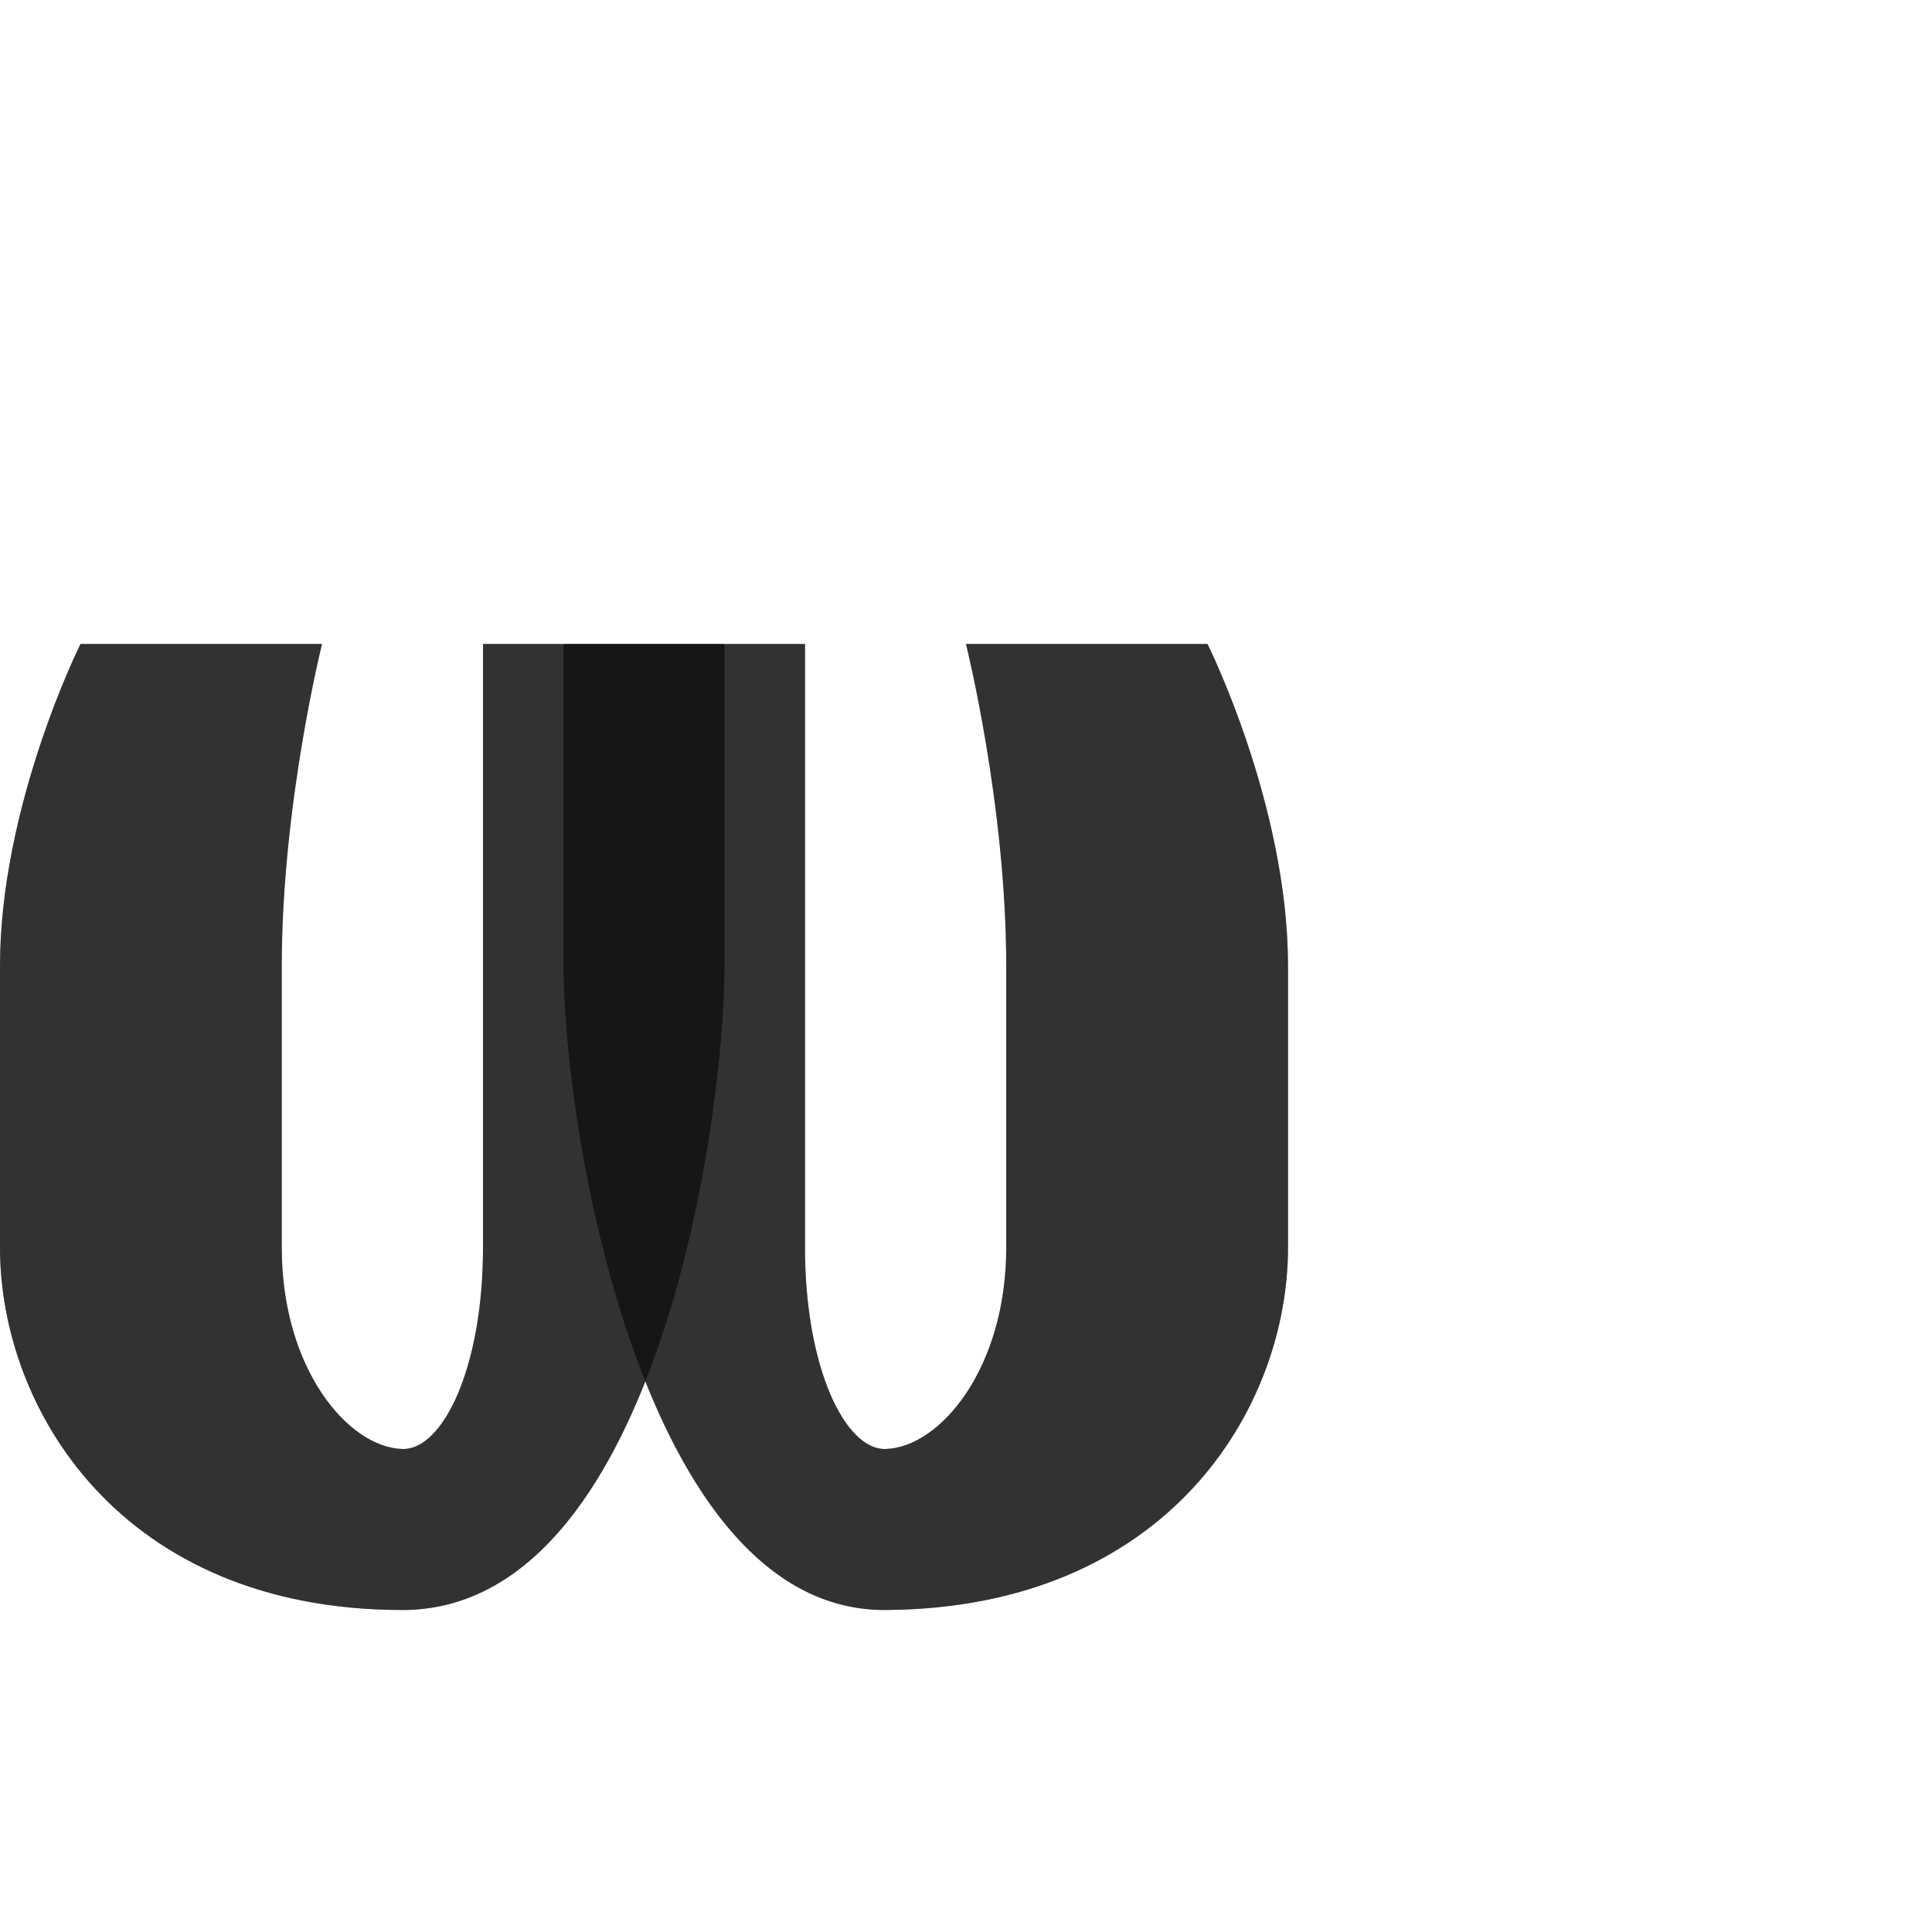
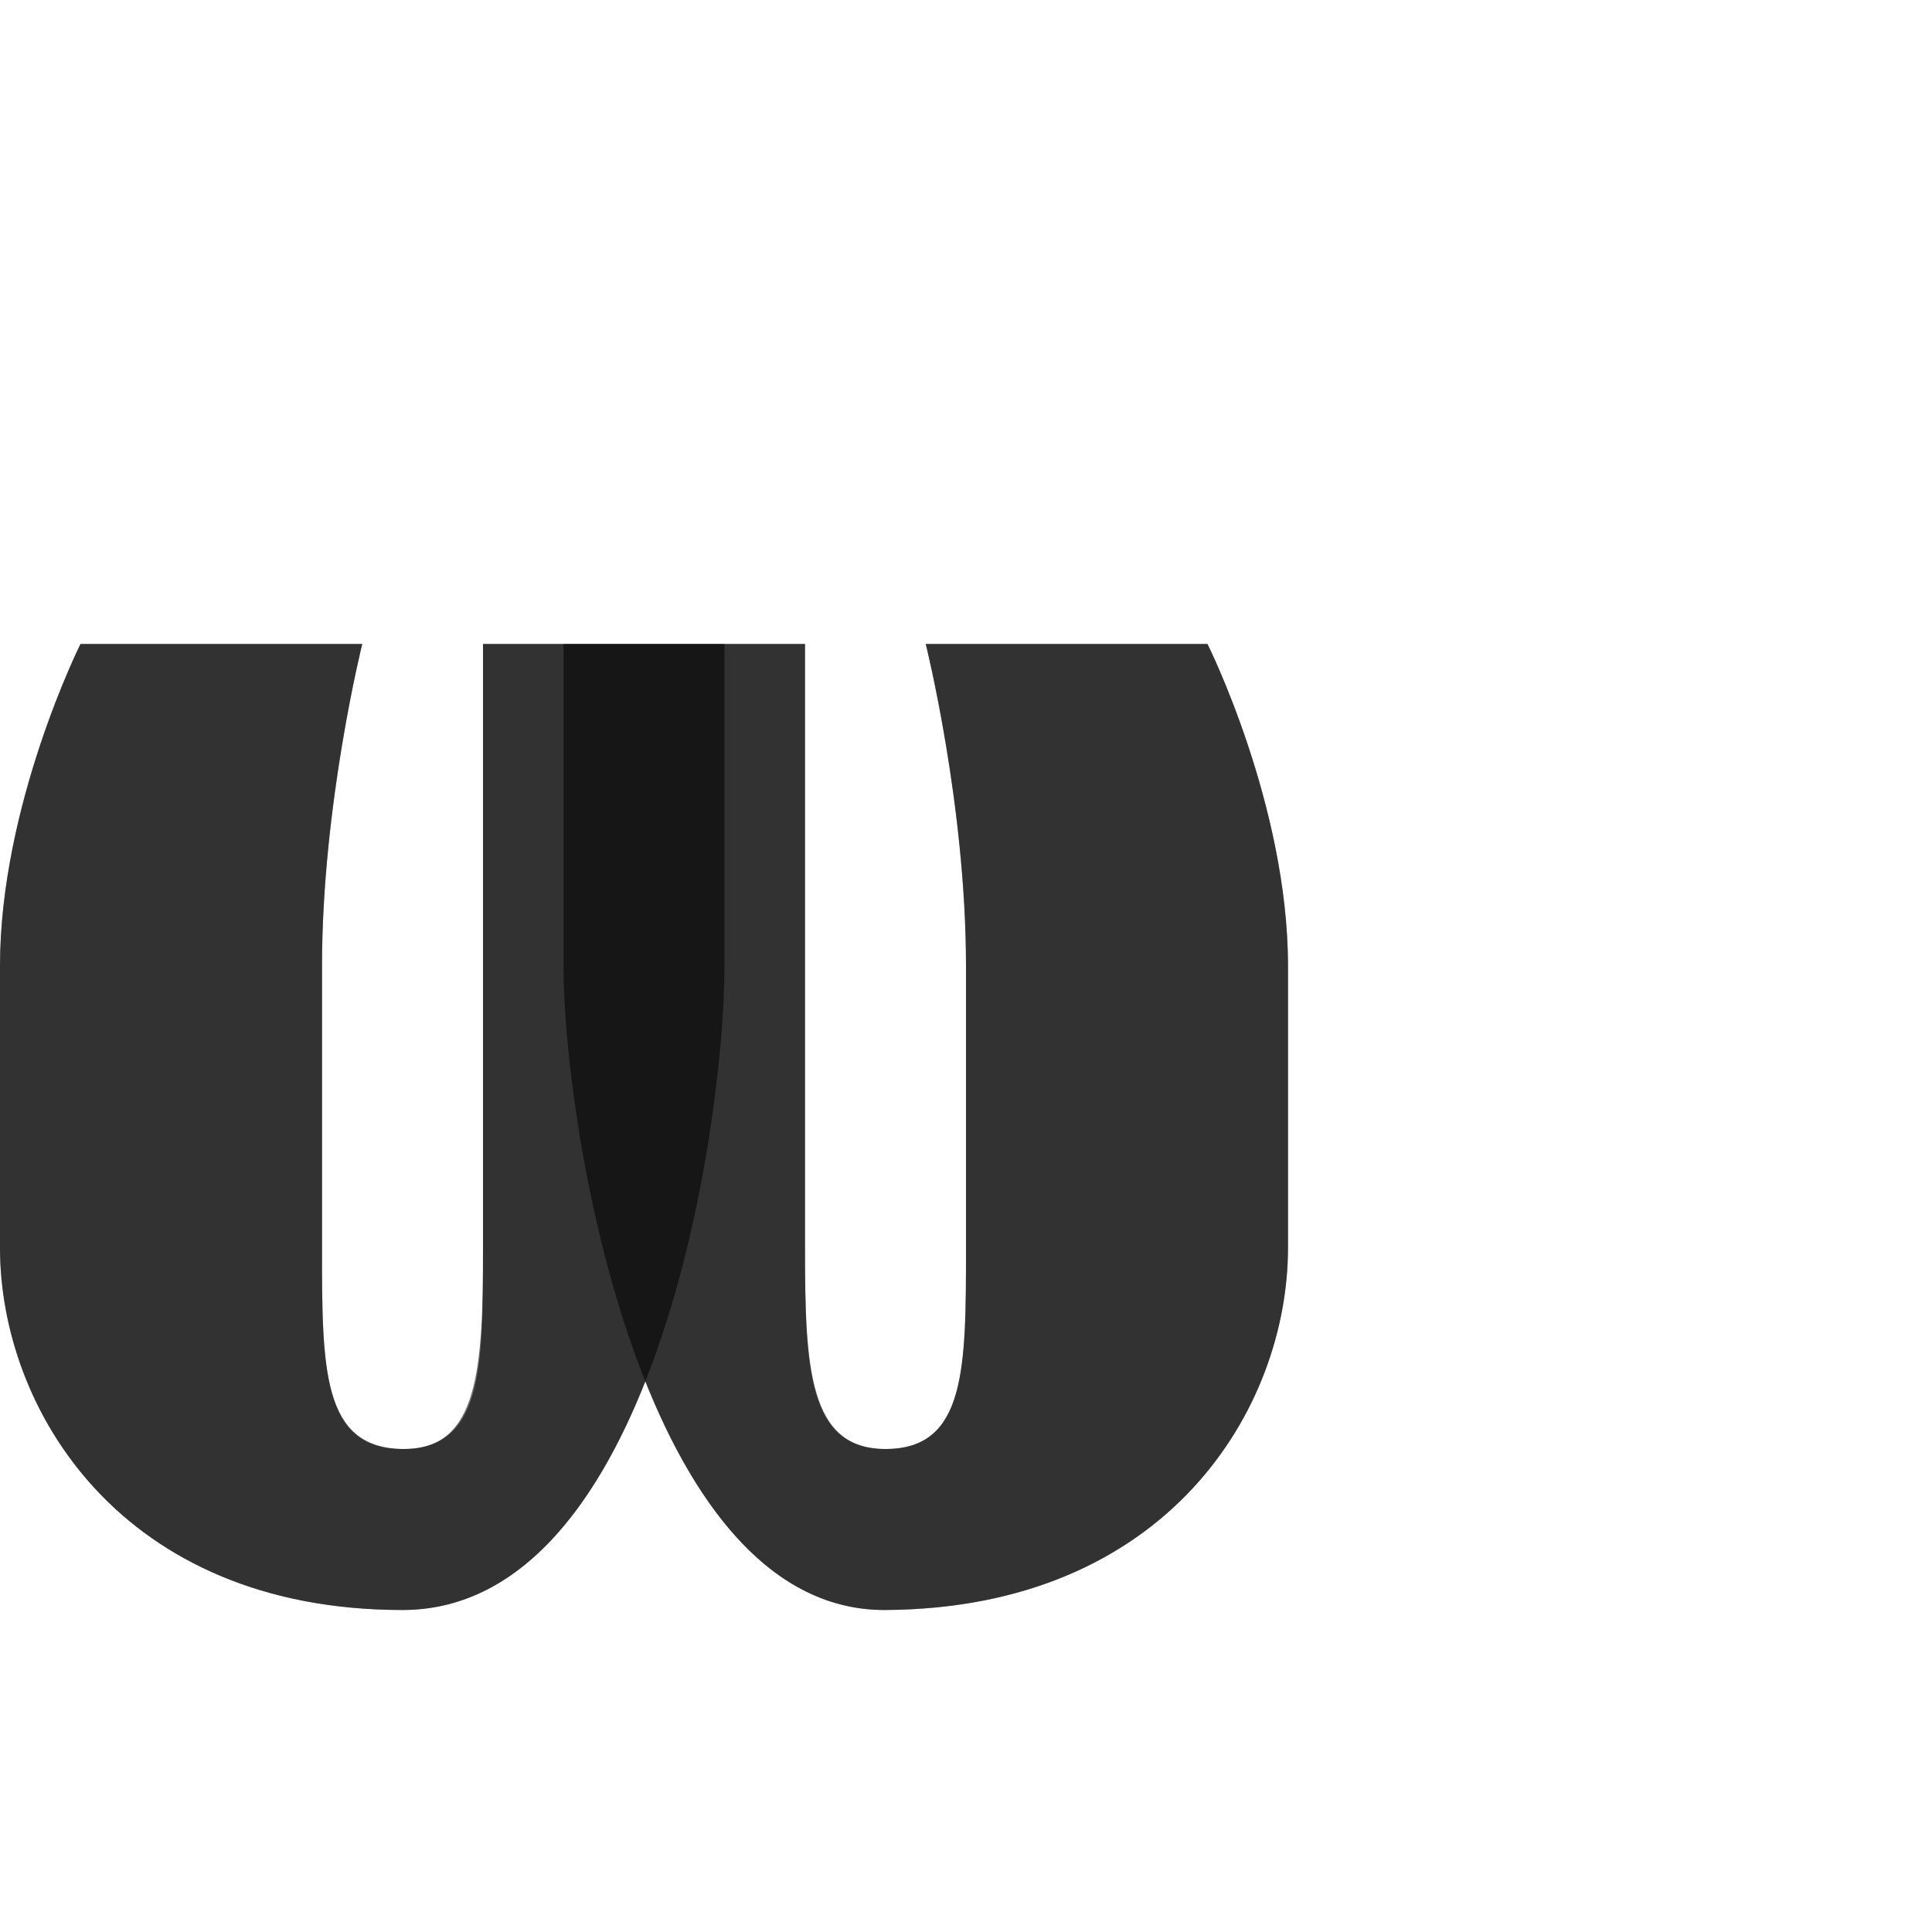
<svg xmlns="http://www.w3.org/2000/svg" width="1200" height="1200" viewBox="0 0 1200 1200" version="1.1" id="svg1" xml:space="preserve">
  <defs id="defs1" />
  <g id="layer1">
-     <path id="path2" style="fill:#000000;fill-opacity:0.555;fill-rule:evenodd;stroke-width:1" d="m 175,600 c 0,-100 25,-200 25,-200 H 50 C 50,400 0,500 0,600 v 175 c 0,100 75,225 250,225 155.922,0 200,-300 200,-400 V 400 H 300 v 375 c 0,74.614 -25.009,125.665 -50,125 -33.808,-0.9 -75,-50 -75,-125 z" />
-     <path id="path2-4" style="fill:#000000;fill-opacity:0.555;fill-rule:evenodd;stroke-width:1" d="M 625,600 C 625,500 600,400 600,400 h 150 c 0,0 50,100 50,200 v 175 c 0,100 -75.003,223.96 -250,225 C 398.576,1000.9 350,700 350,600 V 400 h 150 v 375 c 0,74.614 25.009,125.665 50,125 33.808,-0.9 75,-50 75,-125 z" />
-     <path id="path2-8" style="fill:#000000;fill-opacity:0.555;fill-rule:evenodd;stroke-width:1" d="M 50 400 C 50 400 0 500 0 600 L 0 775 C 0 875 75 1000 250 1000 C 321.805 1000 369.846 936.334 400.83 857.92 C 432.238 936.587 480.158 1000.415 550 1000 C 724.997 998.96 800 875 800 775 L 800 600 C 800 500 750 400 750 400 L 600 400 C 600 400 625 500 625 600 L 625 775 C 625 850 583.808 899.1 550 900 C 525.009 900.665 500 849.614 500 775 L 500 400 L 450 400 L 350 400 L 300 400 L 300 775 C 300 849.614 274.991 900.665 250 900 C 216.192 899.1 175 850 175 775 L 175 600 C 175 500 200 400 200 400 L 50 400 z " />
+     <path id="path2" style="fill:#000000;fill-opacity:0.555;fill-rule:evenodd;stroke-width:1" d="m 200,600 c 0,-100 25,-200 25,-200 H 50 C 50,400 0,500 0,600 v 175 c 0,100 75,225 250,225 155.922,0 200,-300 200,-400 V 400 H 300 v 375 c 0,74.614 -2.511,125.9 -50,125 -49.991,-0.947 -50,-50 -50,-125 z" />
+     <path id="path2-4" style="fill:#000000;fill-opacity:0.555;fill-rule:evenodd;stroke-width:1" d="M 600,600 C 600,500 575,400 575,400 h 175 c 0,0 50,100 50,200 v 175 c 0,100 -75.003,223.96 -250,225 C 398.576,1000.9 350,700 350,600 V 400 h 150 v 375 c 0,74.614 1.612,125 50,125 50,0 50,-50 50,-125 z" />
+     <path id="path2-8" style="fill:#000000;fill-opacity:0.555;fill-rule:evenodd;stroke-width:1" d="M 50,400 C 50,400 0,500 0,600 v 175 c 0,100 75,225 250,225 71.805,0 119.846,-63.666 150.83,-142.08 C 432.238,936.587 480.158,1000.415 550,1000 724.997,998.96 800,875 800,775 V 600 C 800,500 750,400 750,400 H 575 c 0,0 25,100 25,200 v 175 c 0,75 0,125 -50,125 -47.489,0 -50,-50.386 -50,-125 V 400 H 450 350 300 v 375 c 0,74.614 0,125 -50,125 -50,0 -50,-50 -50,-125 V 600 c 0,-100 25,-200 25,-200 z" />
  </g>
</svg>
